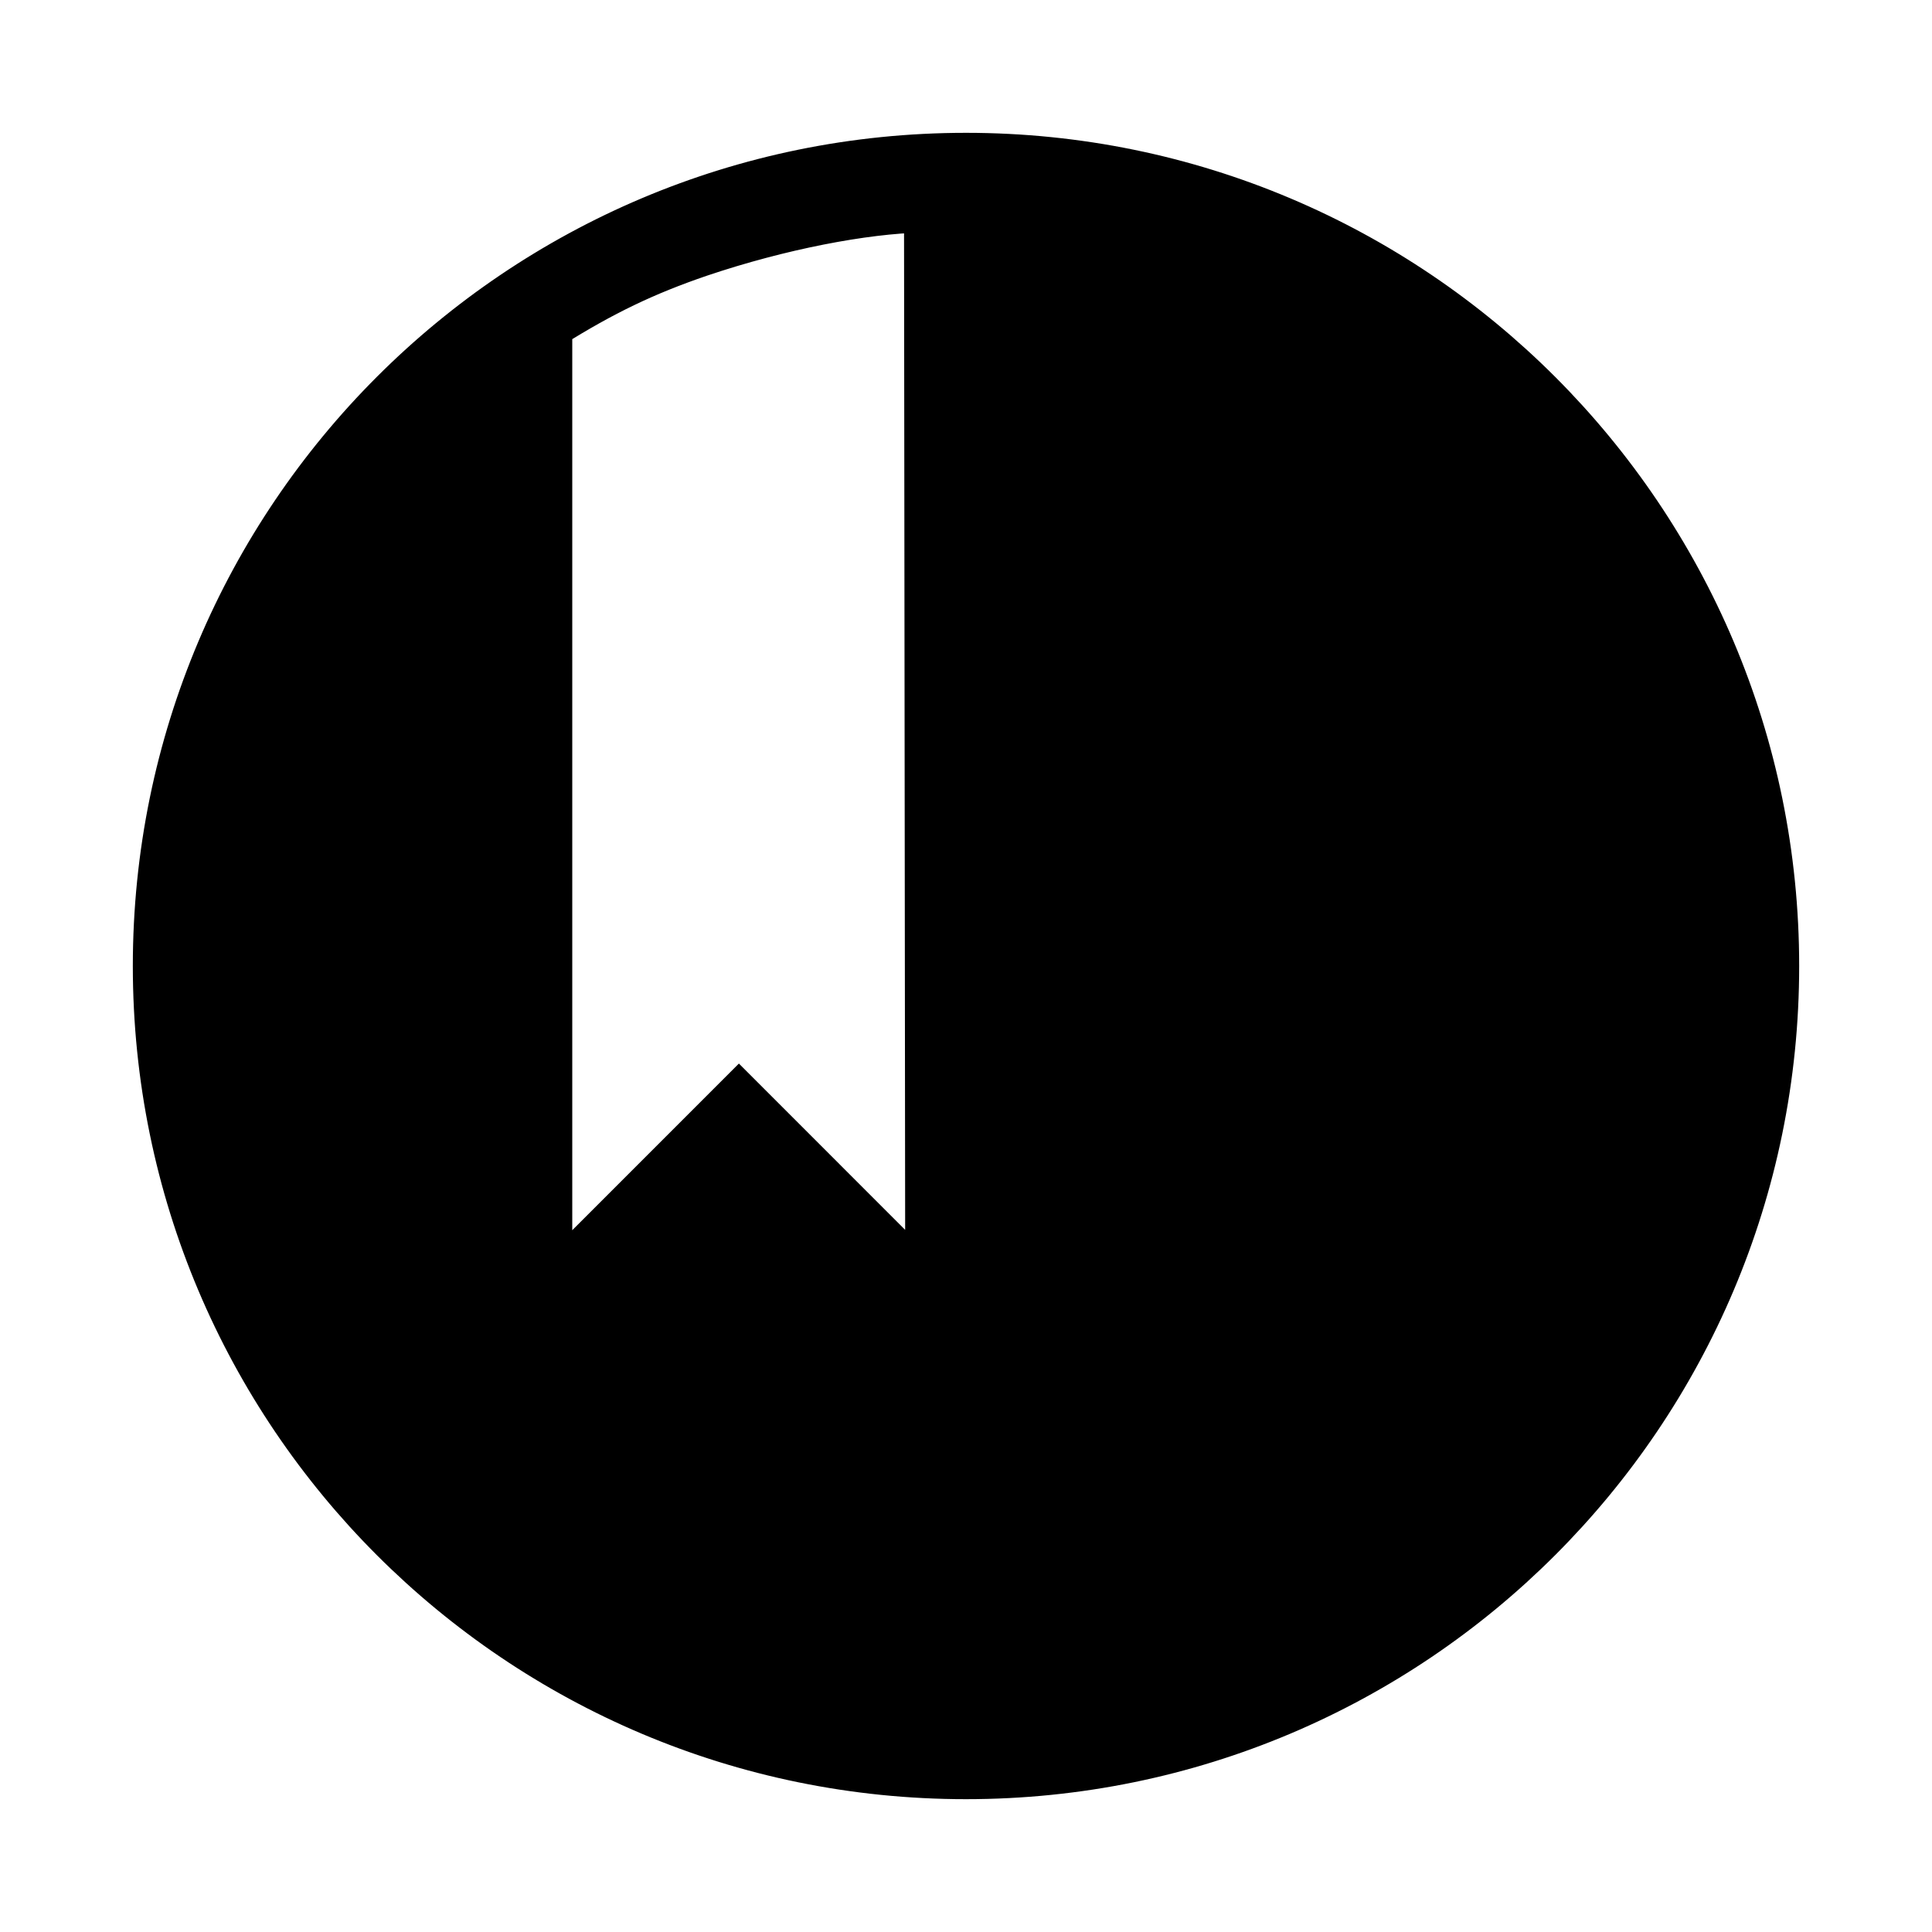
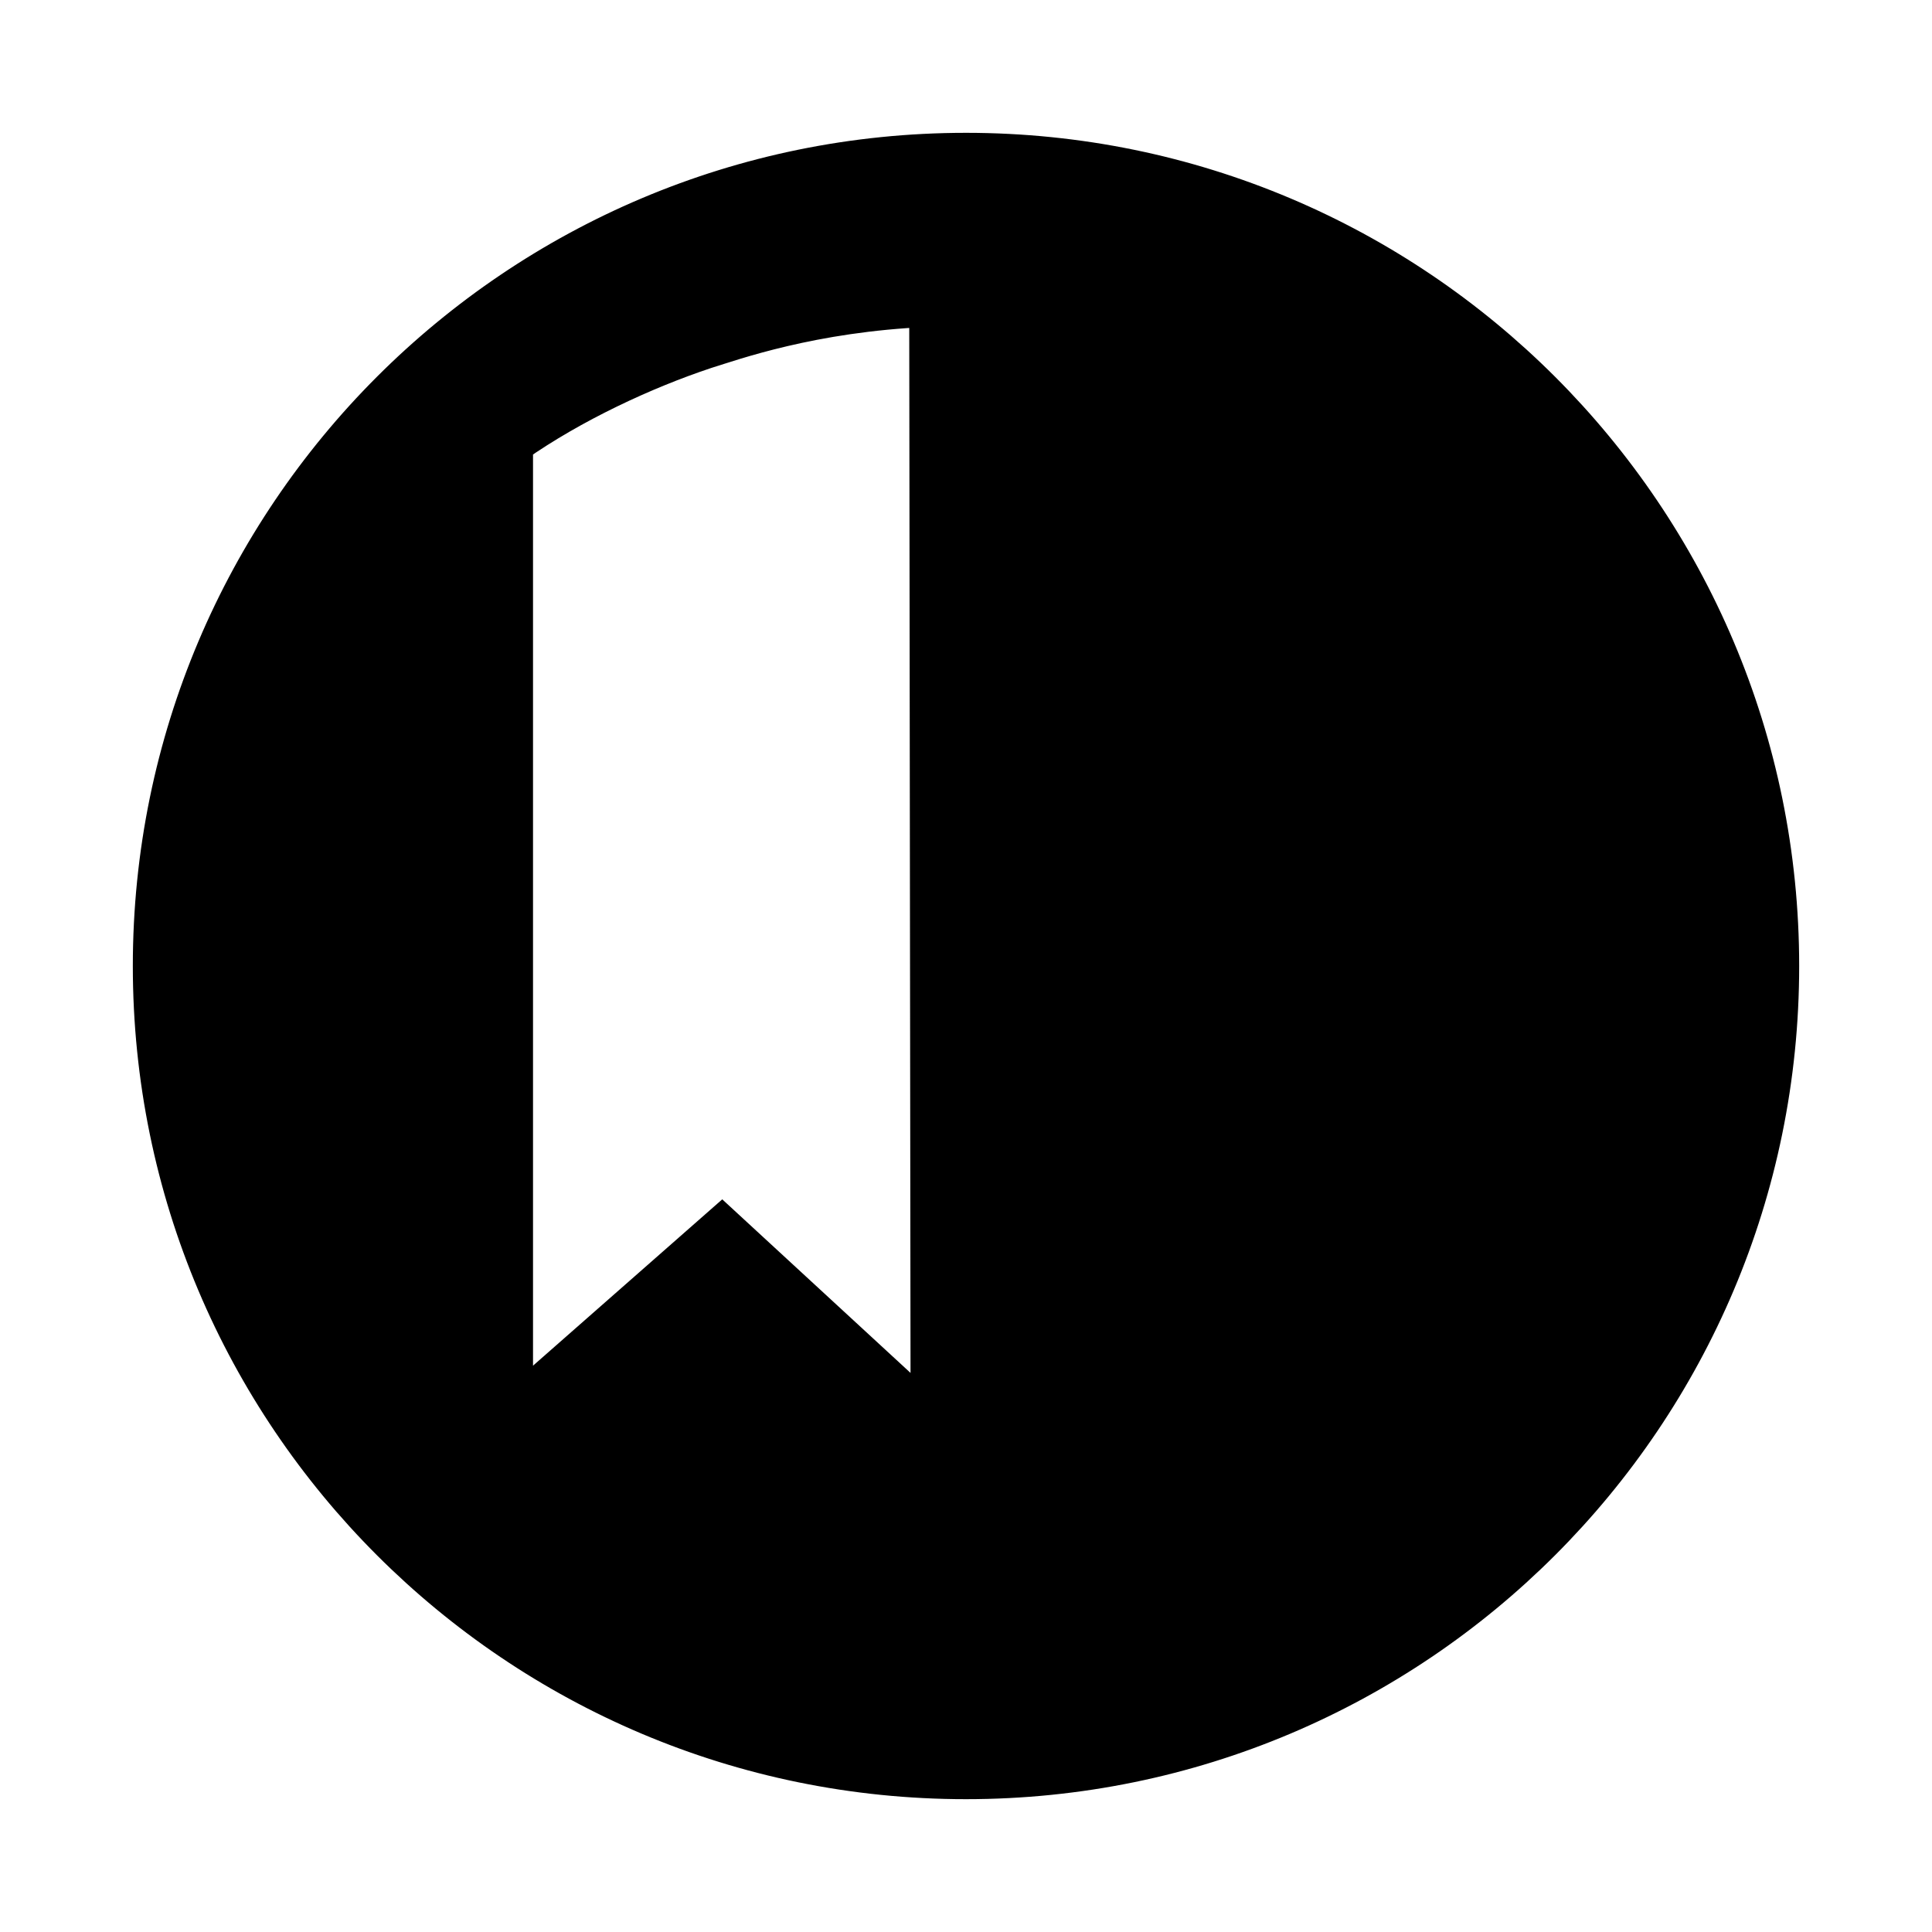
<svg xmlns="http://www.w3.org/2000/svg" width="64" height="64" viewBox="0 0 64 64" version="1.1" id="svg2">
  <defs id="defs2" />
-   <path id="circle1" style="stroke:#000000;stroke-opacity:1;stroke-width:1.2;stroke-dasharray:none;fill:currentColor;fill-opacity:1" d="M 32 5 A 27 27 0 0 0 5 32 A 27 27 0 0 0 32 59 A 27 27 0 0 0 59 32 A 27 27 0 0 0 32 5 z M 30.547 7.102 L 30.586 42.191 L 24.477 36.08 L 18.357 42.201 L 18.357 10.9 C 20.037 9.85 21.416 9.181 23.236 8.561 C 25.876 7.671 28.647 7.142 30.547 7.102 z " />
+   <path id="circle1" style="fill:currentColor;fill-opacity:1;stroke:#000000;stroke-width:1.2;stroke-dasharray:none;stroke-opacity:1" d="M 32 5 C 17.088 5 5 17.088 5 32 C 5 46.912 17.088 59 32 59 C 46.912 59 59 46.912 59 32 C 59 17.088 46.912 5 32 5 z M 30.719 10.23 C 30.733 22.412 30.749 34.668 30.764 46.85 L 23.916 40.537 L 17.057 46.566 L 17.057 14.74 C 18.967 13.4 21.338 12.296 23.381 11.617 C 24.274 11.342 26.886 10.394 30.719 10.23 z " />
</svg>
